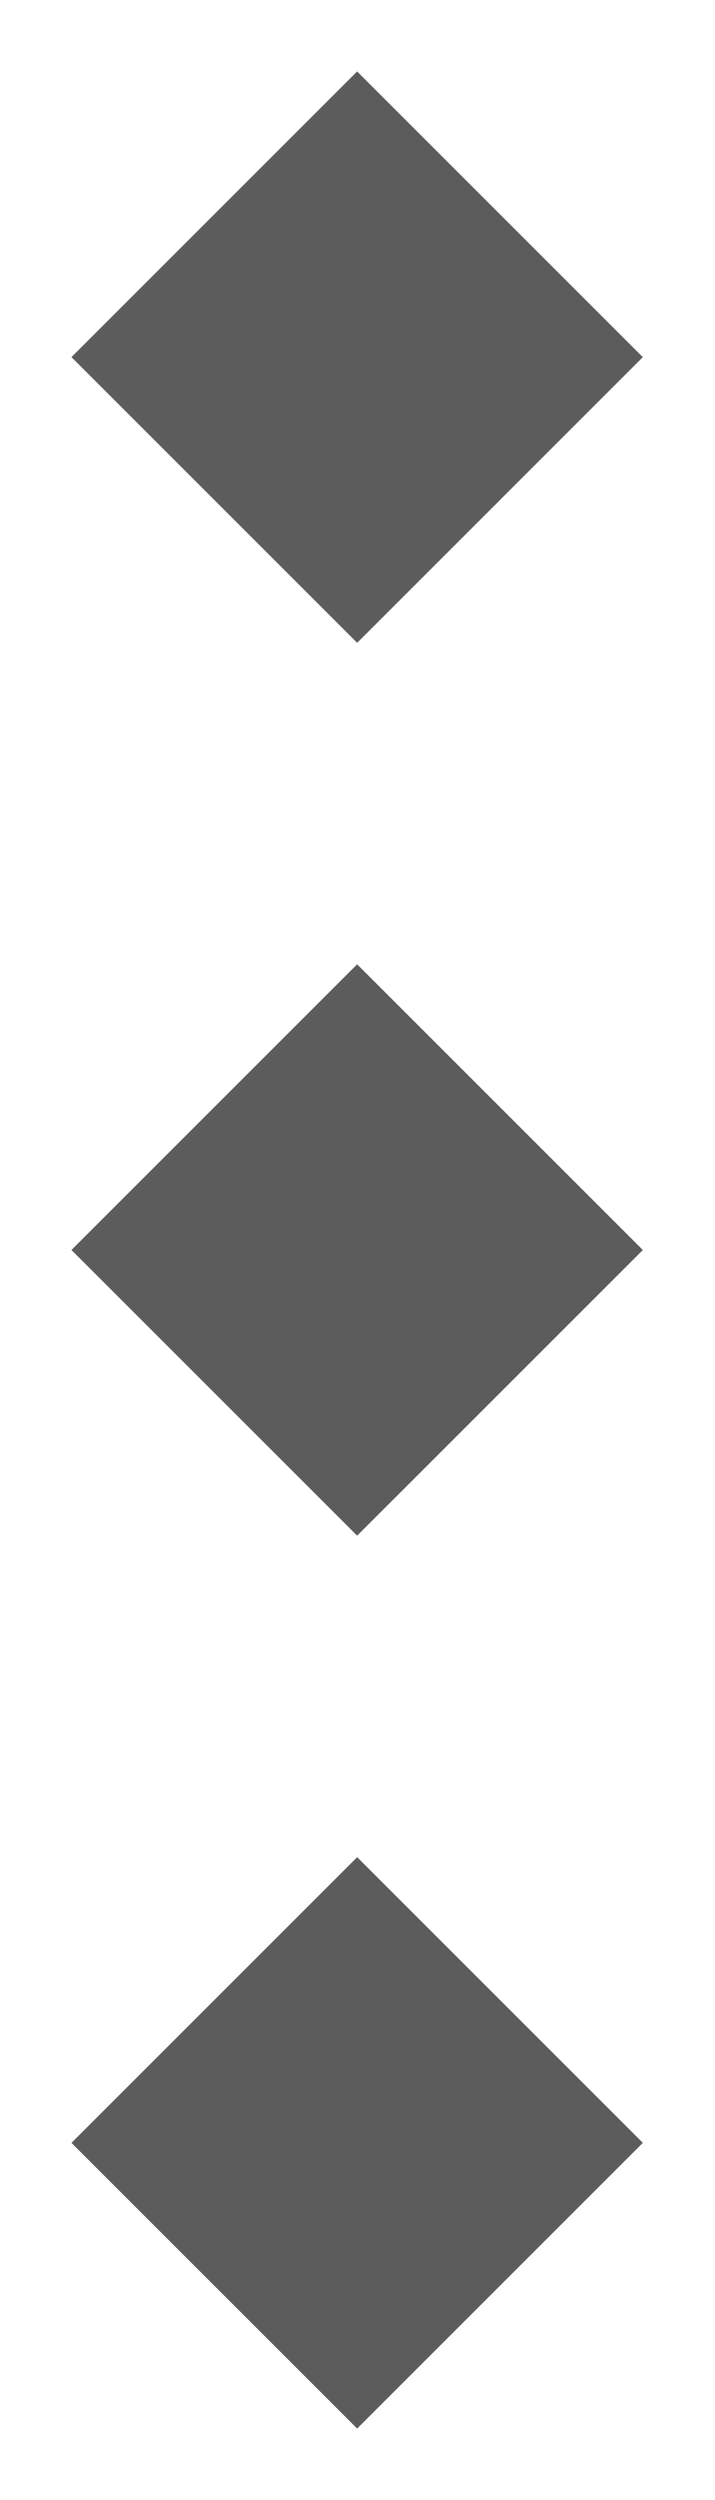
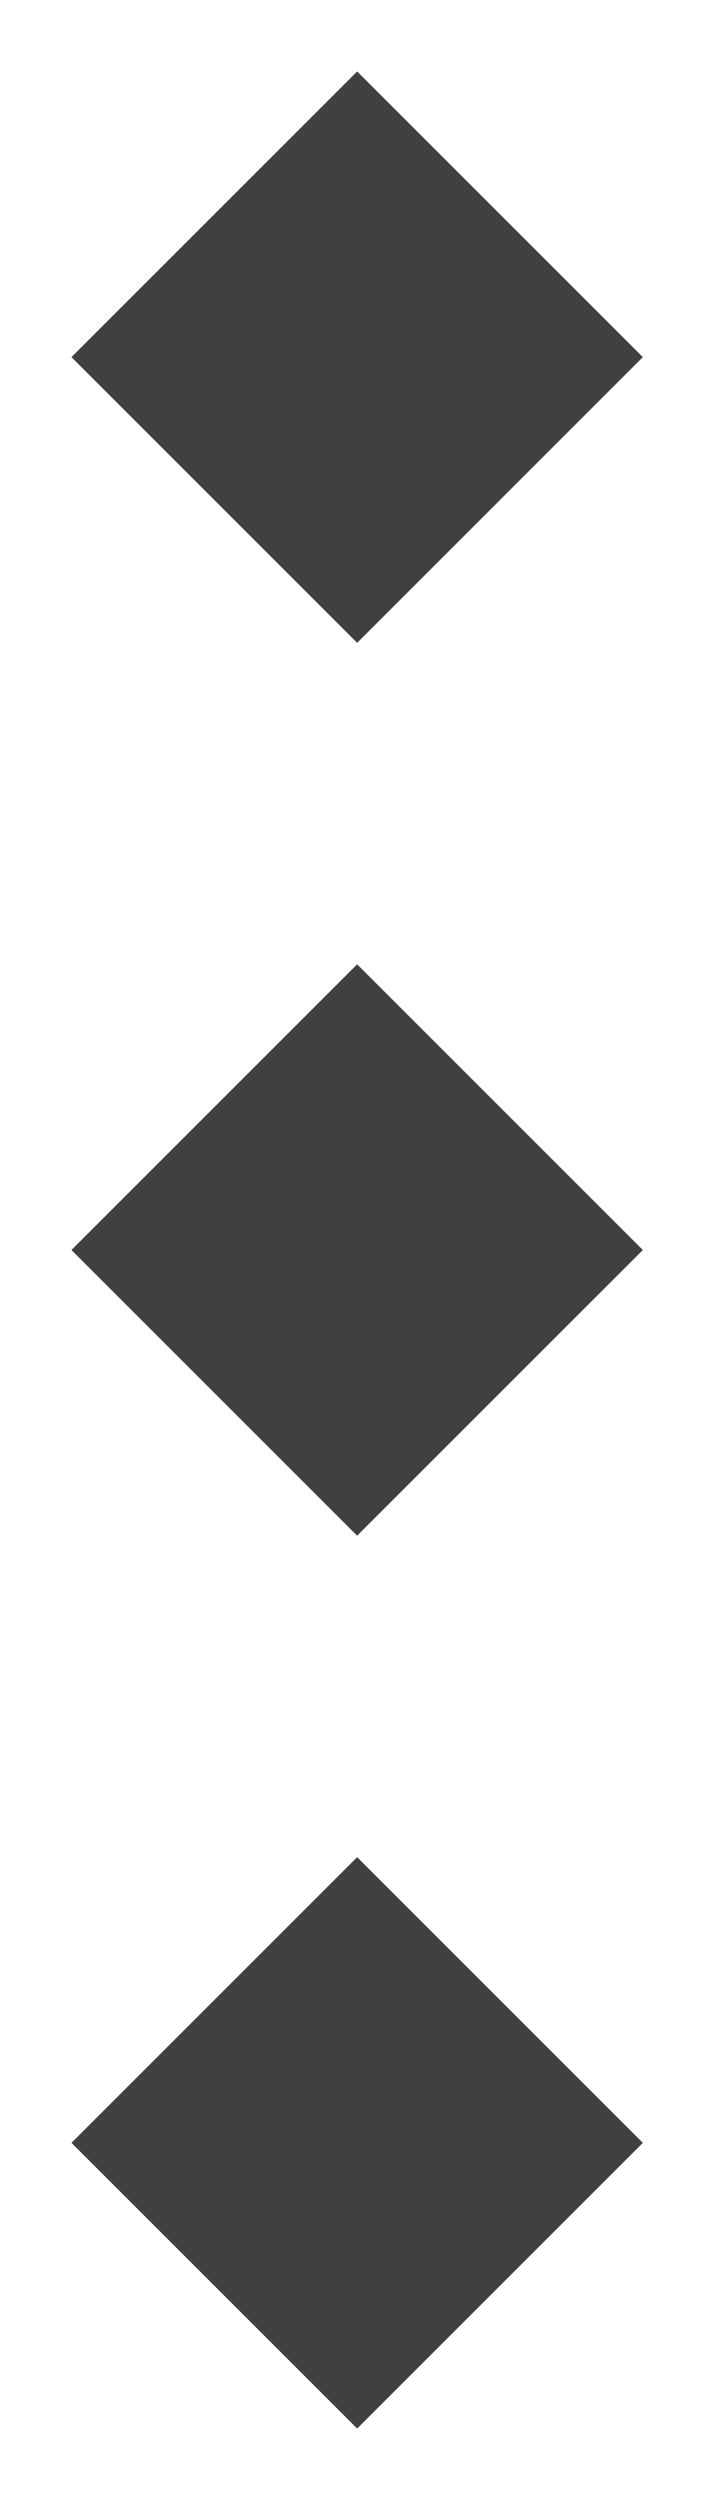
<svg xmlns="http://www.w3.org/2000/svg" xmlns:xlink="http://www.w3.org/1999/xlink" viewBox="0 0 32 149.333" id="svg7384" height="112" width="32" version="1.1">
  <defs id="defs7386">
    <linearGradient gradientTransform="matrix(0.3468259,0,0,0.3062089,-13.35187,402.0385)" id="linearGradient19282-4">
      <stop id="stop19284-0" offset="0" style="stop-color:#404040;stop-opacity:1;" />
    </linearGradient>
    <linearGradient gradientTransform="matrix(0.2857143,0,0,0.2857143,154.7735,9.524842)" gradientUnits="userSpaceOnUse" y2="150" x2="-85" y1="150" x1="-99" id="linearGradient6866" xlink:href="#linearGradient19282-4" />
  </defs>
-   <g id="g1" style="fill:#5c5c5c;fill-opacity:1">
-     <path style="fill:#5c5c5c;fill-opacity:1;stroke:none;stroke-width:2.438" d="M -1.067,21.333 16,4.267 33.067,21.333 16,38.4 Z" id="path16026" />
-     <path style="fill:#5c5c5c;fill-opacity:1;stroke:none;stroke-width:2.438" d="M -1.067,74.667 16,57.6 33.067,74.667 16,91.733 Z" id="path5963" />
-     <path style="fill:#5c5c5c;fill-opacity:1;stroke:none;stroke-width:2.438" d="M -1.067,128 16,110.933 33.067,128 16,145.067 Z" id="path5971" />
+   <g id="g1" style="fill:#404040;fill-opacity:1">
+     <path style="fill:#404040;fill-opacity:1;stroke:none;stroke-width:2.438" d="M -1.067,21.333 16,4.267 33.067,21.333 16,38.4 Z" id="path16026" />
+     <path style="fill:#404040;fill-opacity:1;stroke:none;stroke-width:2.438" d="M -1.067,74.667 16,57.6 33.067,74.667 16,91.733 Z" id="path5963" />
+     <path style="fill:#404040;fill-opacity:1;stroke:none;stroke-width:2.438" d="M -1.067,128 16,110.933 33.067,128 16,145.067 Z" id="path5971" />
  </g>
</svg>
